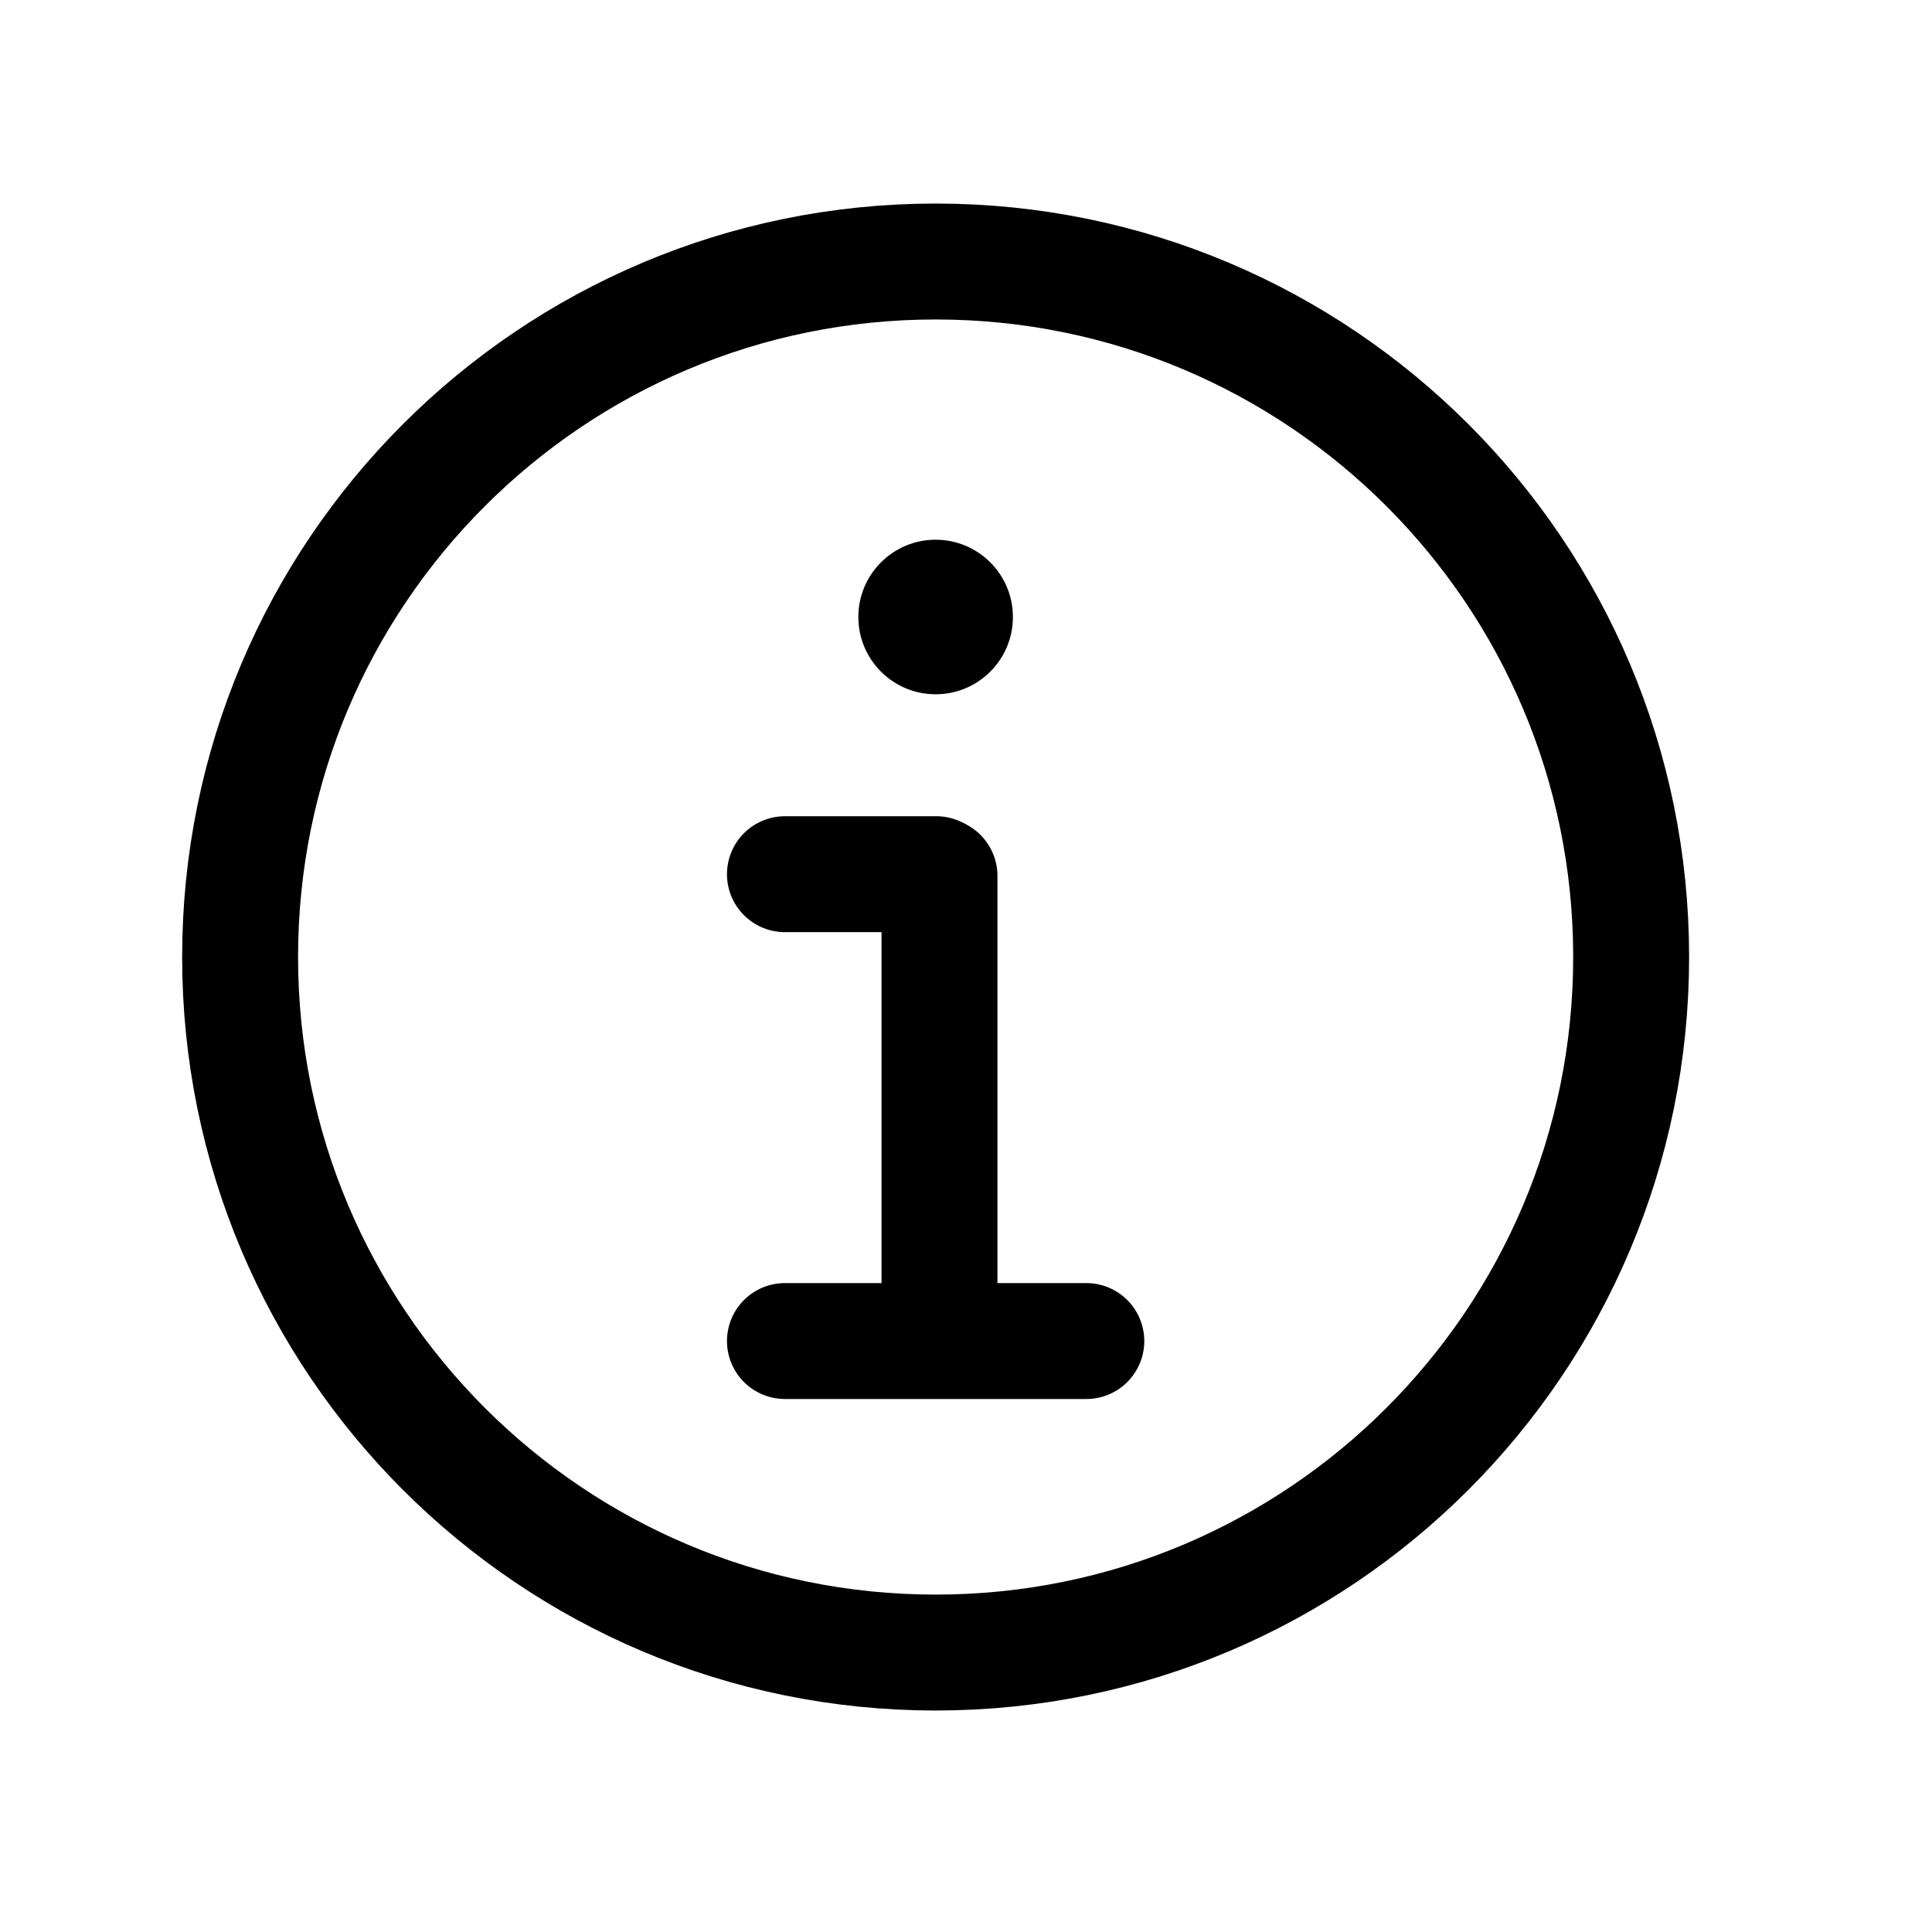
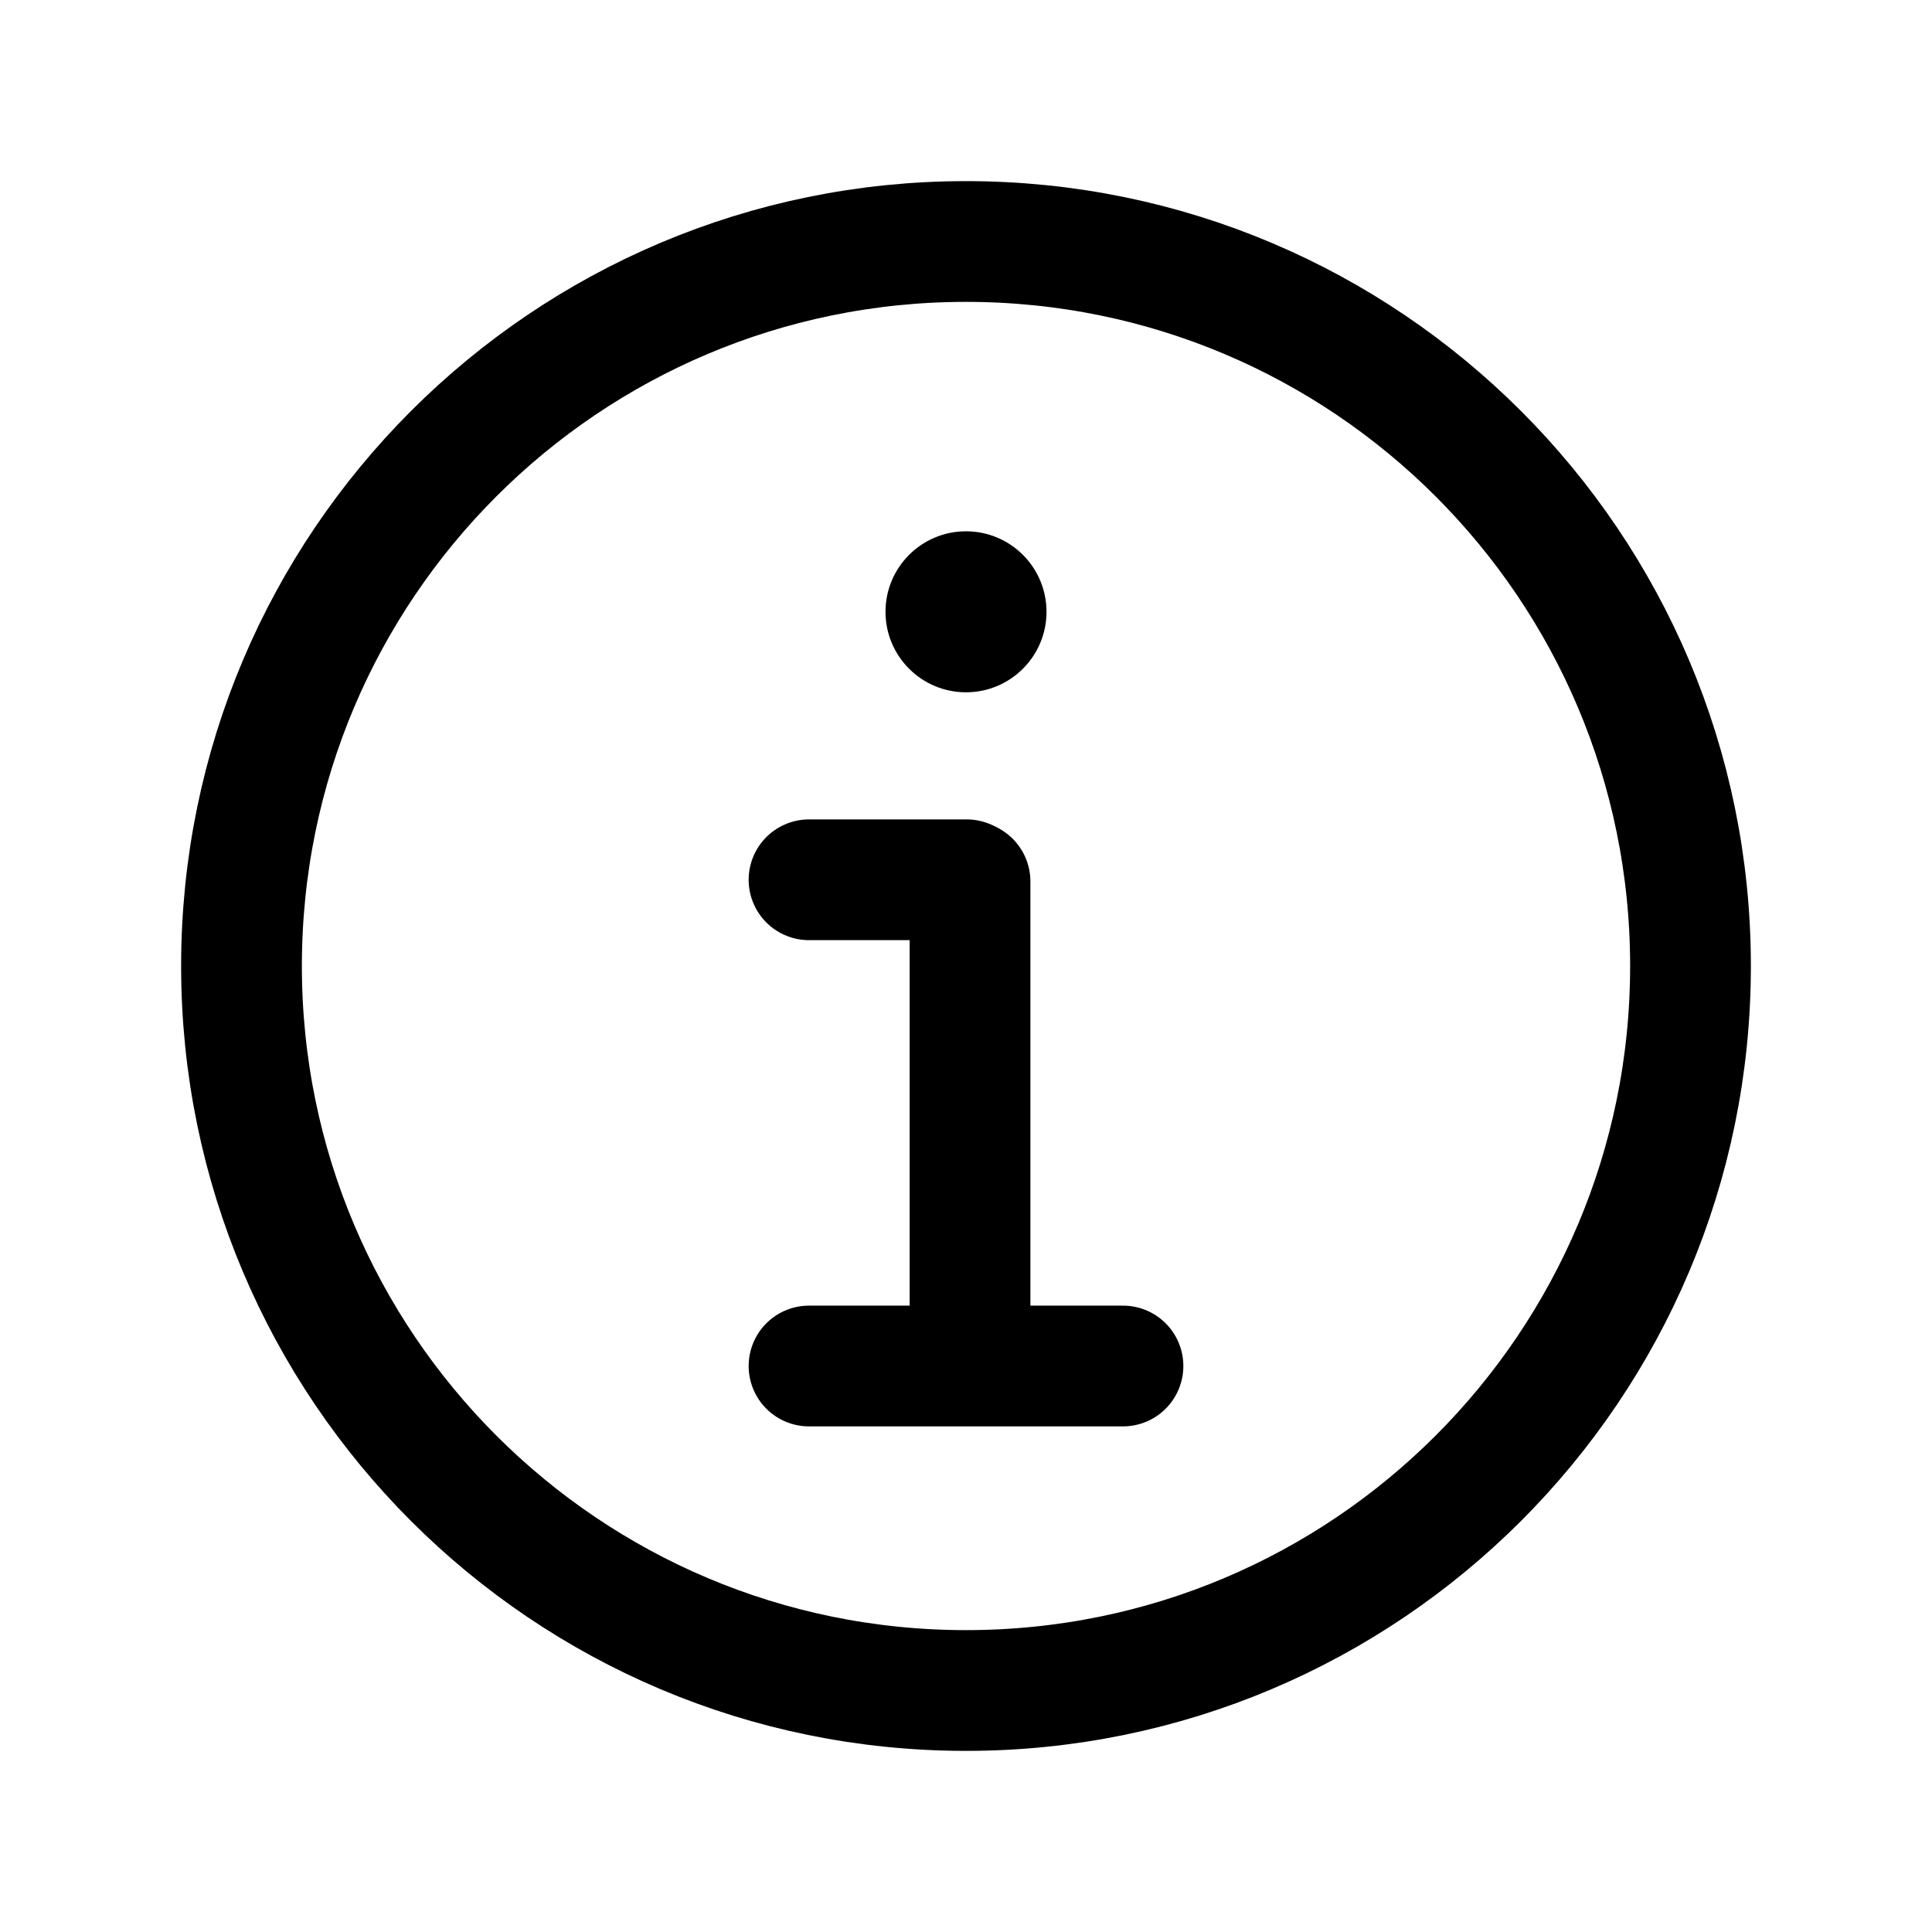
- <svg xmlns="http://www.w3.org/2000/svg" width="25" height="25" viewBox="0 0 25 25" fill="none">
-   <path d="M12.107 21.384C17.078 21.384 21.107 17.354 21.107 12.384C21.107 7.413 17.078 3.384 12.107 3.384C7.137 3.384 3.107 7.413 3.107 12.384C3.107 17.354 7.137 21.384 12.107 21.384Z" stroke="black" stroke-width="1.5" stroke-linecap="round" stroke-linejoin="round" />
-   <circle cx="12.107" cy="7.984" r="1" fill="black" />
-   <path d="M12.157 11.334L12.157 17.334" stroke="black" stroke-width="1.5" stroke-linecap="round" />
-   <line x1="10.157" y1="11.312" x2="12.115" y2="11.312" stroke="black" stroke-width="1.5" stroke-linecap="round" />
-   <line x1="10.157" y1="17.353" x2="14.057" y2="17.353" stroke="black" stroke-width="1.5" stroke-linecap="round" />
+ <svg xmlns="http://www.w3.org/2000/svg" viewBox="0 0 24 24" fill="none" stroke="currentColor" stroke-width="1.5" stroke-linecap="round">
+   <path d="M12 21C16.971 21 21 16.971 21 12C21 7.029 16.971 3 12 3C7.029 3 3 7.029 3 12C3 16.971 7.029 21 12 21Z" />
+   <circle cx="12" cy="7.6" r="1" fill="currentColor" stroke="none" />
+   <path d="M12.05 10.95L12.05 16.95" />
+   <line x1="10.05" y1="10.929" x2="12.008" y2="10.929" />
+   <line x1="10.05" y1="16.969" x2="13.95" y2="16.969" />
</svg>
